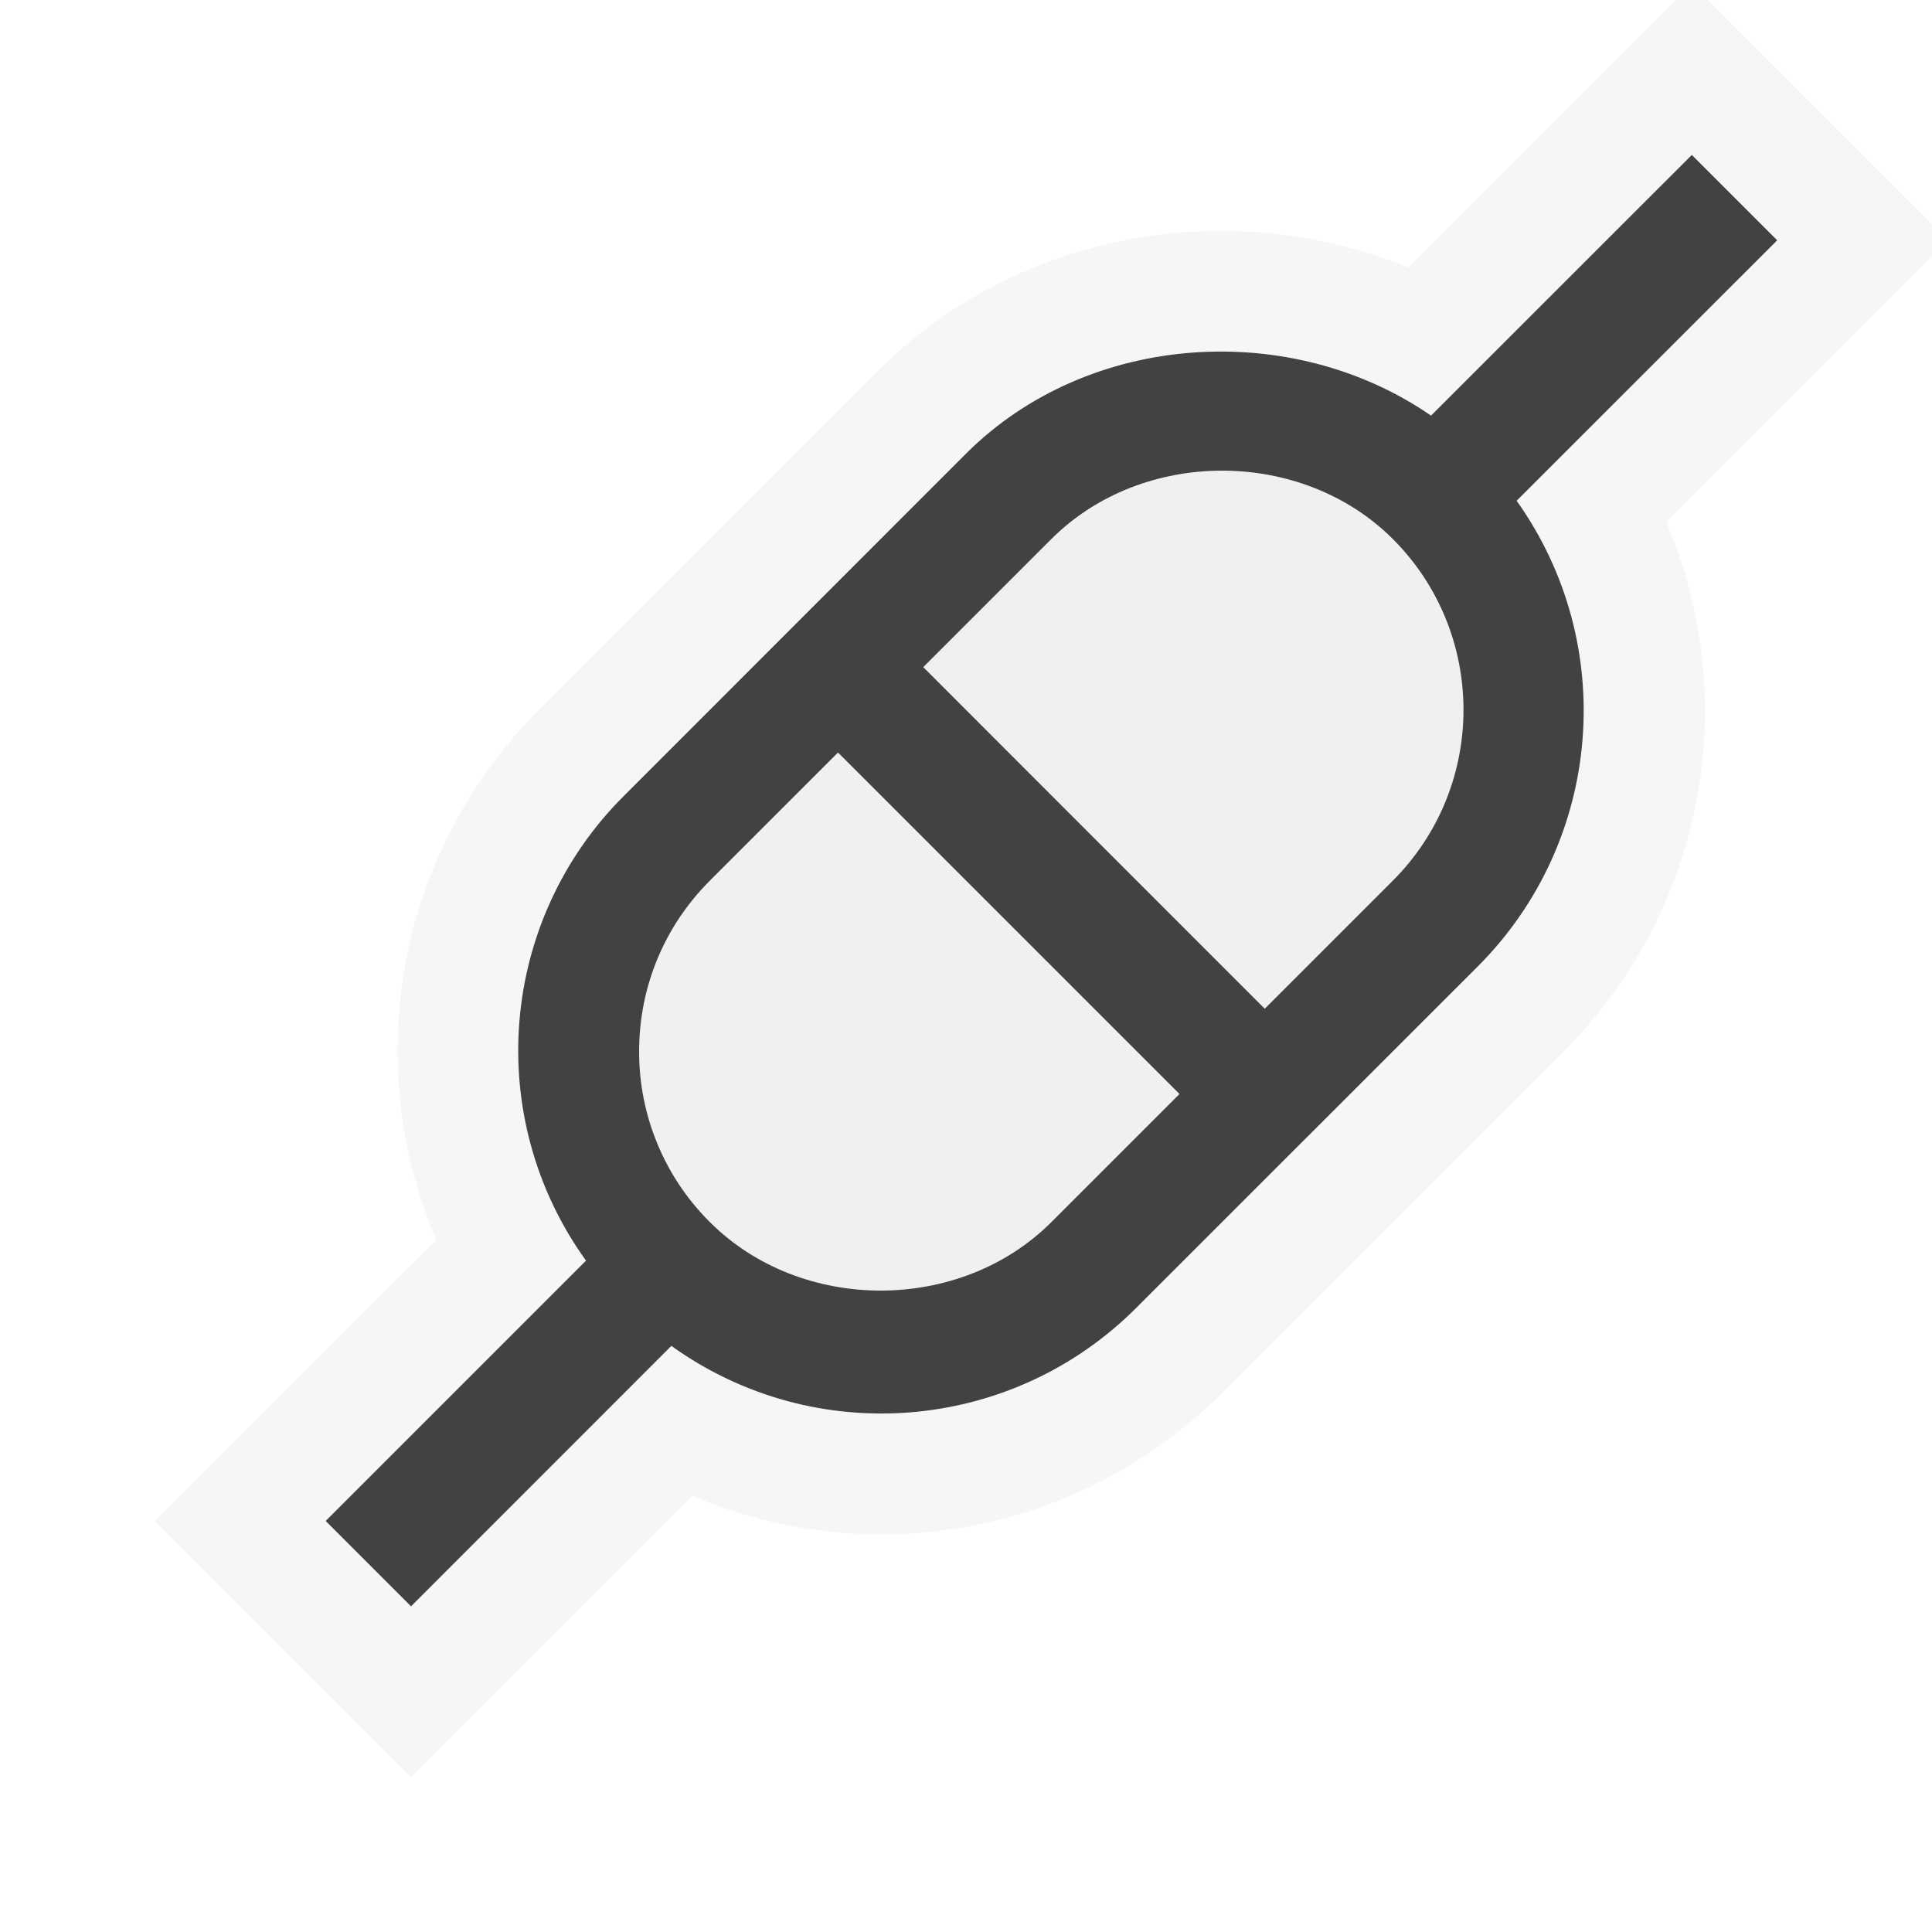
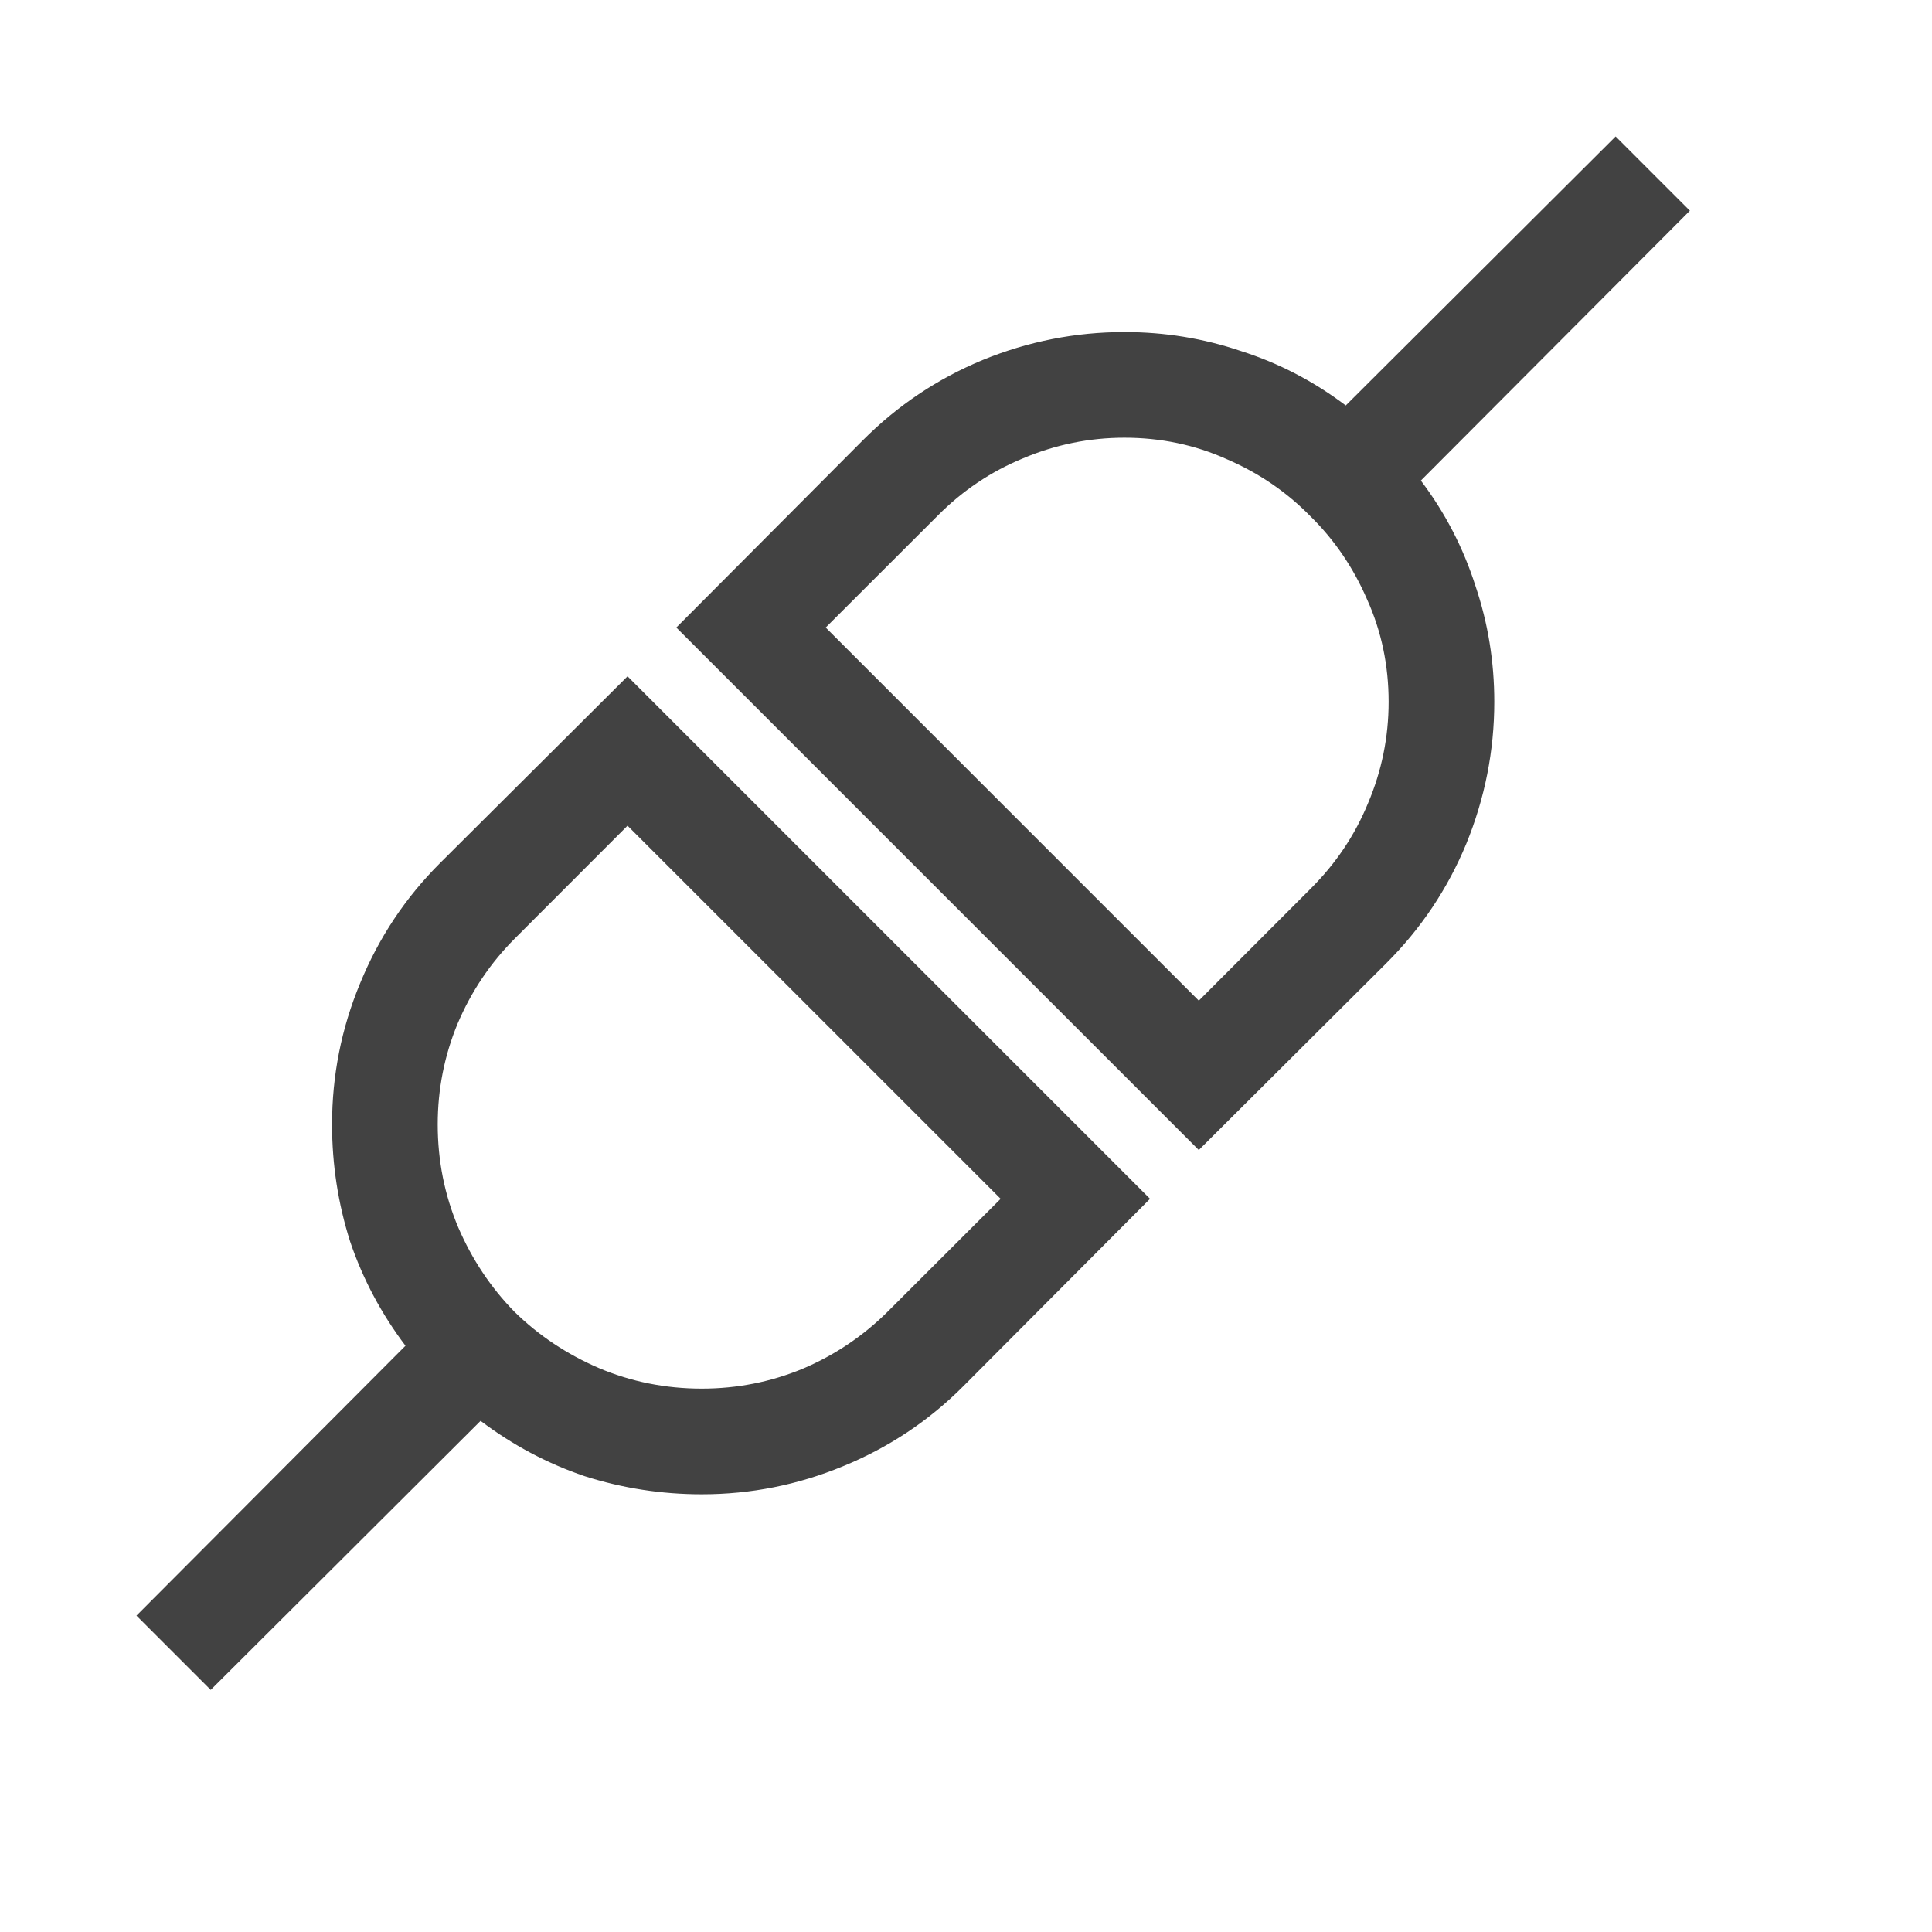
- <svg xmlns="http://www.w3.org/2000/svg" viewBox="0 0 16 16">
-   <style>.icon-canvas-transparent{opacity:0;fill:#f6f6f6}.icon-vs-out{fill:#f6f6f6}.icon-vs-bg{fill:#424242}.icon-vs-fg{fill:#f0eff1}</style>
-   <path class="icon-canvas-transparent" d="M16 16H0V0h16v16z" id="canvas" />
-   <path class="icon-vs-out" d="M13.879 0l-2.214 2.214a4.162 4.162 0 0 0-1.554-.302c-1.066 0-2.094.415-2.818 1.139L4.465 5.878a3.976 3.976 0 0 0-1.172 2.829c0 .54.109 1.068.32 1.56l-2.331 2.33 2.121 2.121 2.331-2.331a3.94 3.94 0 0 0 1.559.32 3.973 3.973 0 0 0 2.828-1.172l2.828-2.828a3.981 3.981 0 0 0 .85-4.385L16 2.122v-.264L14.142 0h-.263z" id="outline" />
-   <path class="icon-vs-fg" d="M8.707 10.121c-.756.756-2.072.756-2.828 0a1.986 1.986 0 0 1-.586-1.414c0-.534.208-1.036.586-1.414L6.94 6.232 9.768 9.06l-1.061 1.061zm2.828-2.828l-1.061 1.061-2.828-2.829 1.061-1.061c.756-.755 2.072-.755 2.828 0 .78.78.78 2.049 0 2.829z" id="iconFg" />
-   <path class="icon-vs-bg" d="M14.718 1.99l-.707-.707-2.16 2.159c-1.155-.798-2.837-.698-3.851.315L5.172 6.586a2.978 2.978 0 0 0-.319 3.854l-2.156 2.156.707.707 2.156-2.157a2.982 2.982 0 0 0 3.854-.319L12.242 8a2.997 2.997 0 0 0 .318-3.853l2.158-2.157zm-6.011 8.131c-.756.756-2.072.756-2.828 0a1.986 1.986 0 0 1-.586-1.414c0-.534.208-1.036.586-1.414L6.94 6.232 9.768 9.06l-1.061 1.061zm2.828-2.828l-1.061 1.061-2.828-2.829 1.061-1.061c.756-.755 2.072-.755 2.828 0 .78.78.78 2.049 0 2.829z" id="iconBg" />
+ <svg xmlns="http://www.w3.org/2000/svg" width="16" height="16" viewBox="0 0 16 16" fill="none">
+   <path d="M2.75 9.312C2.75 8.907 2.827 8.517 2.982 8.144C3.137 7.765 3.358 7.433 3.646 7.146L5.197 5.601L9.524 9.928L7.979 11.479C7.692 11.767 7.36 11.988 6.981 12.143C6.608 12.297 6.218 12.375 5.812 12.375C5.48 12.375 5.156 12.325 4.842 12.225C4.532 12.12 4.245 11.967 3.98 11.767L1.745 13.995L1.13 13.38L3.358 11.145C3.158 10.88 3.005 10.593 2.9 10.283C2.8 9.969 2.75 9.645 2.75 9.312ZM5.812 11.5C6.104 11.5 6.382 11.445 6.646 11.336C6.915 11.222 7.152 11.062 7.357 10.857L8.287 9.928L5.197 6.838L4.268 7.768C4.062 7.973 3.903 8.21 3.789 8.479C3.68 8.743 3.625 9.021 3.625 9.312C3.625 9.613 3.682 9.898 3.796 10.167C3.91 10.431 4.065 10.664 4.261 10.864C4.461 11.06 4.694 11.215 4.958 11.329C5.227 11.443 5.512 11.5 5.812 11.5ZM11.767 3.98C11.967 4.245 12.117 4.534 12.218 4.849C12.323 5.159 12.375 5.48 12.375 5.812C12.375 6.218 12.297 6.61 12.143 6.988C11.988 7.362 11.767 7.692 11.479 7.979L9.928 9.524L5.601 5.197L7.146 3.646C7.433 3.358 7.763 3.137 8.137 2.982C8.515 2.827 8.907 2.75 9.312 2.75C9.645 2.75 9.966 2.802 10.276 2.907C10.591 3.007 10.88 3.158 11.145 3.358L13.38 1.13L13.995 1.745L11.767 3.98ZM10.857 7.357C11.062 7.152 11.22 6.918 11.329 6.653C11.443 6.384 11.5 6.104 11.5 5.812C11.5 5.512 11.441 5.229 11.322 4.965C11.208 4.701 11.051 4.47 10.851 4.274C10.655 4.074 10.425 3.917 10.16 3.803C9.896 3.684 9.613 3.625 9.312 3.625C9.021 3.625 8.741 3.682 8.472 3.796C8.207 3.905 7.973 4.062 7.768 4.268L6.838 5.197L9.928 8.287L10.857 7.357Z" fill="#424242" />
</svg>
